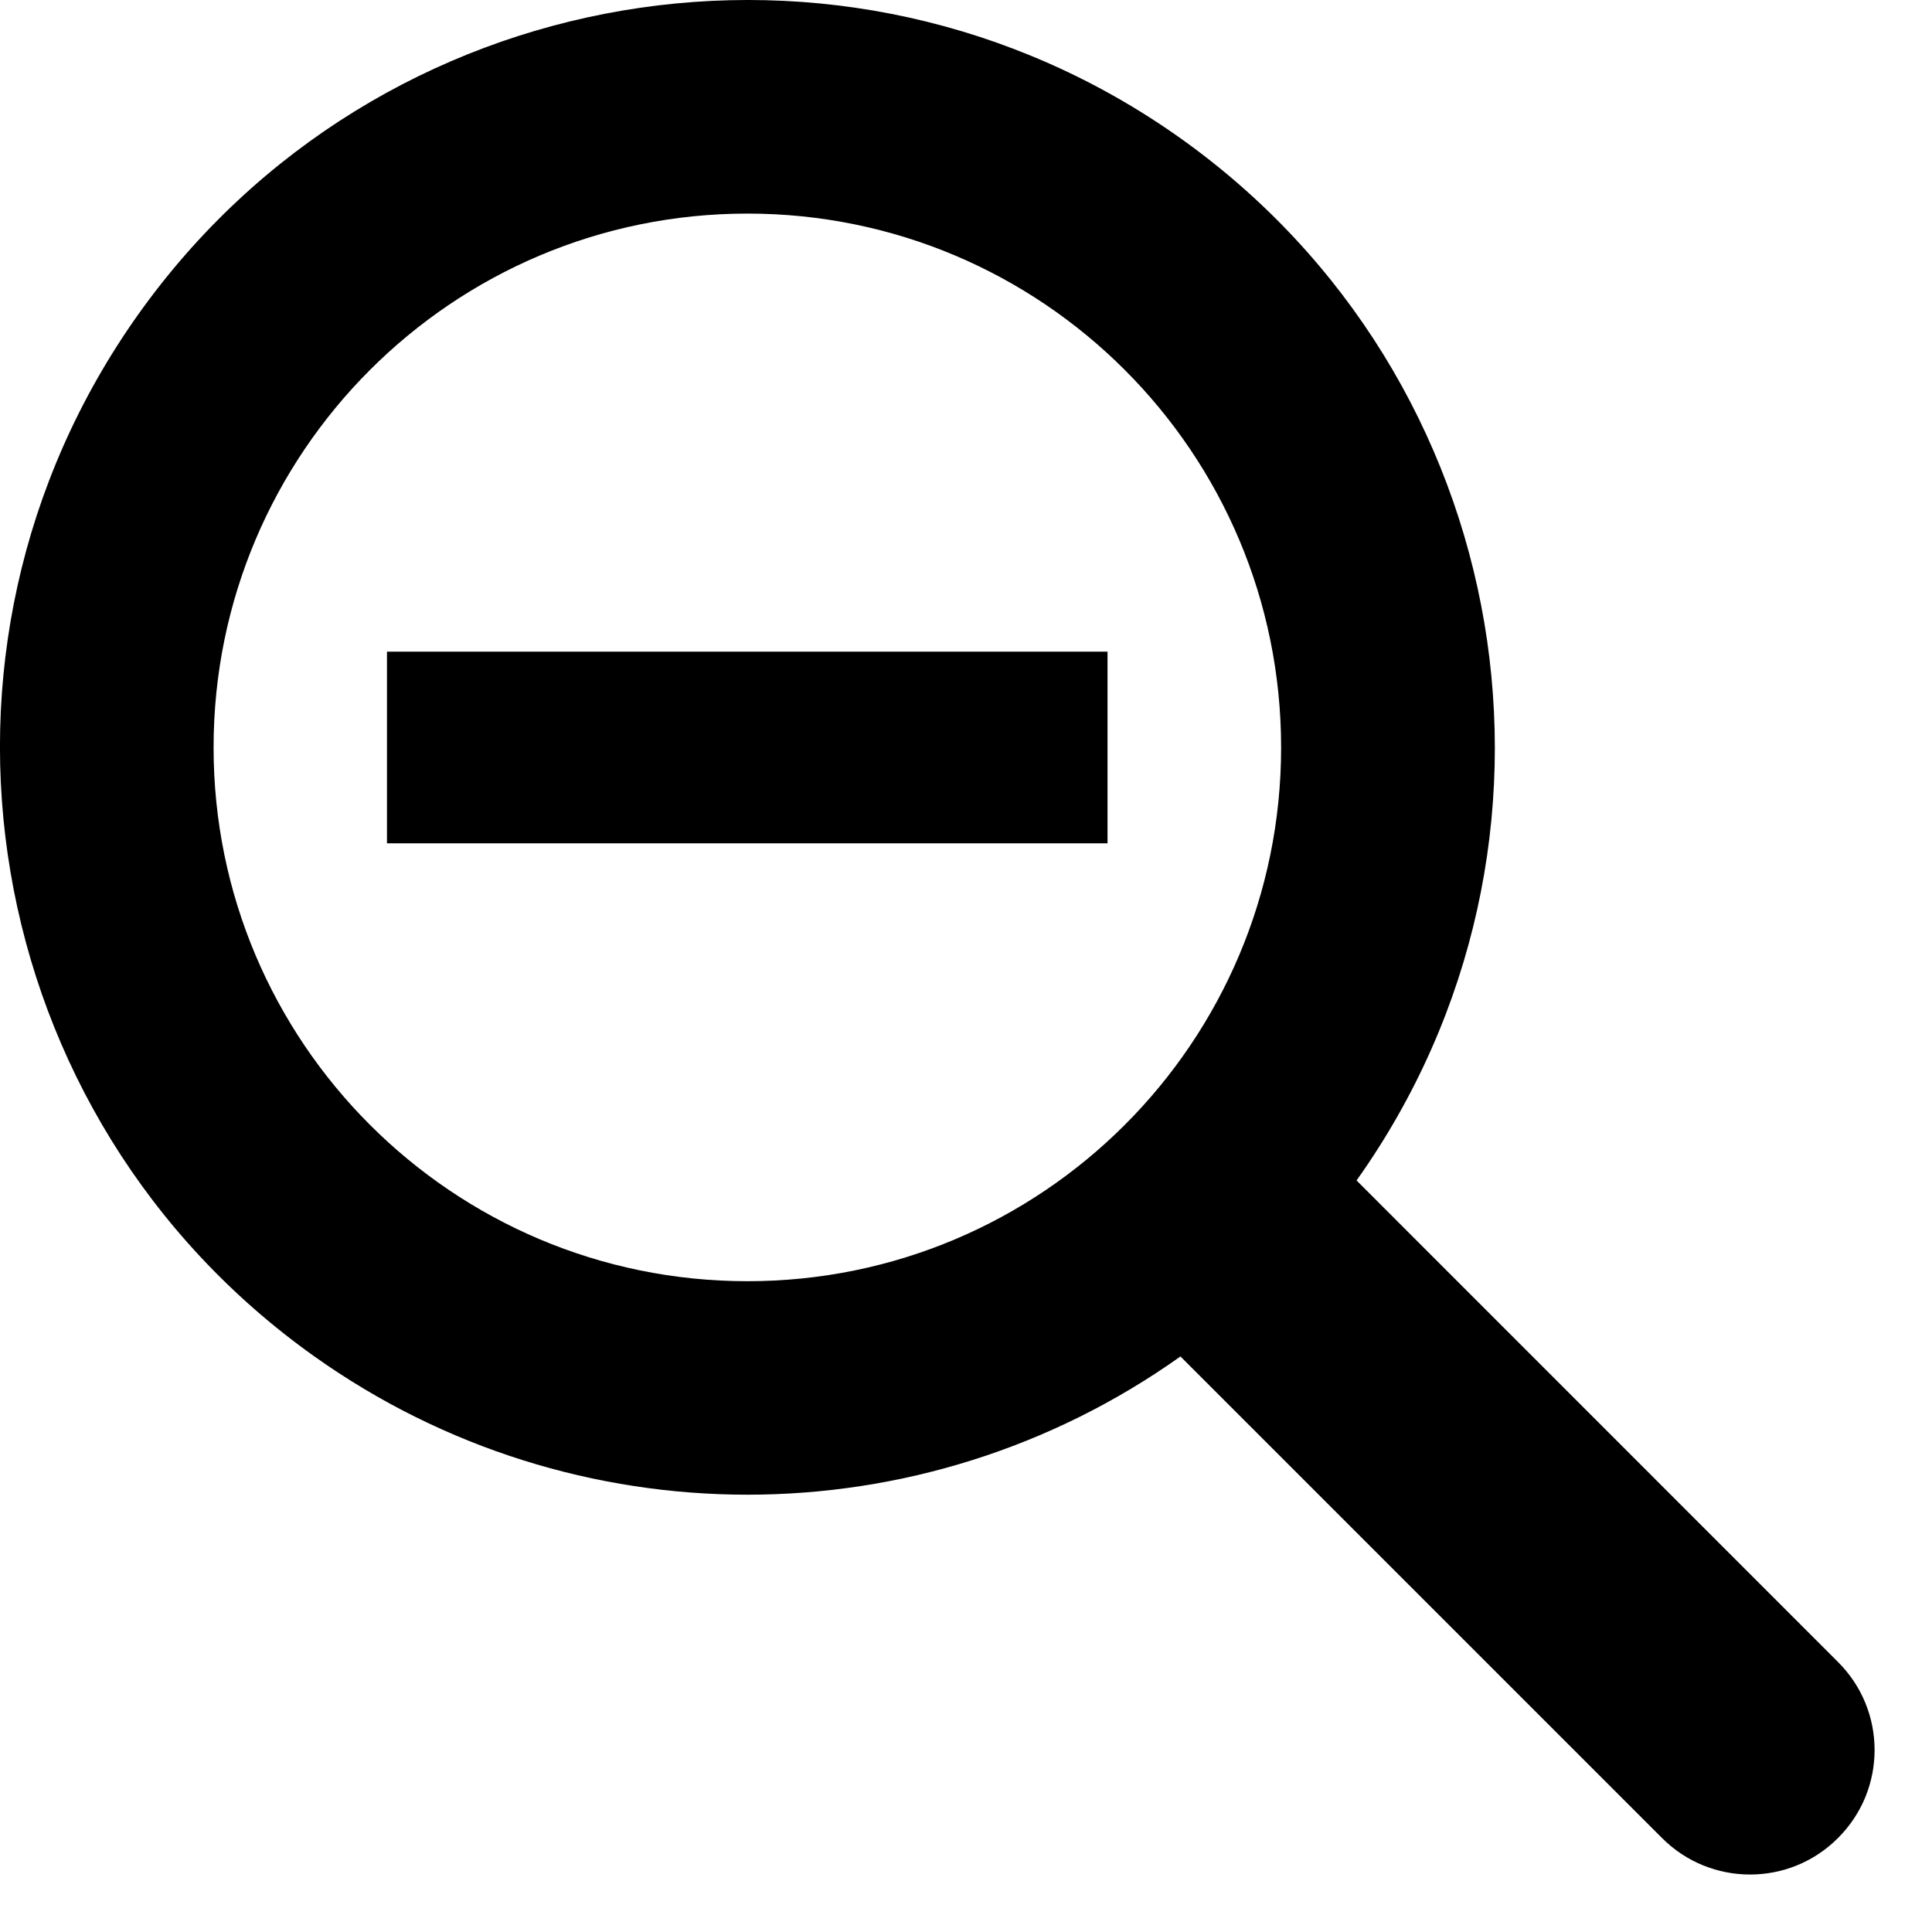
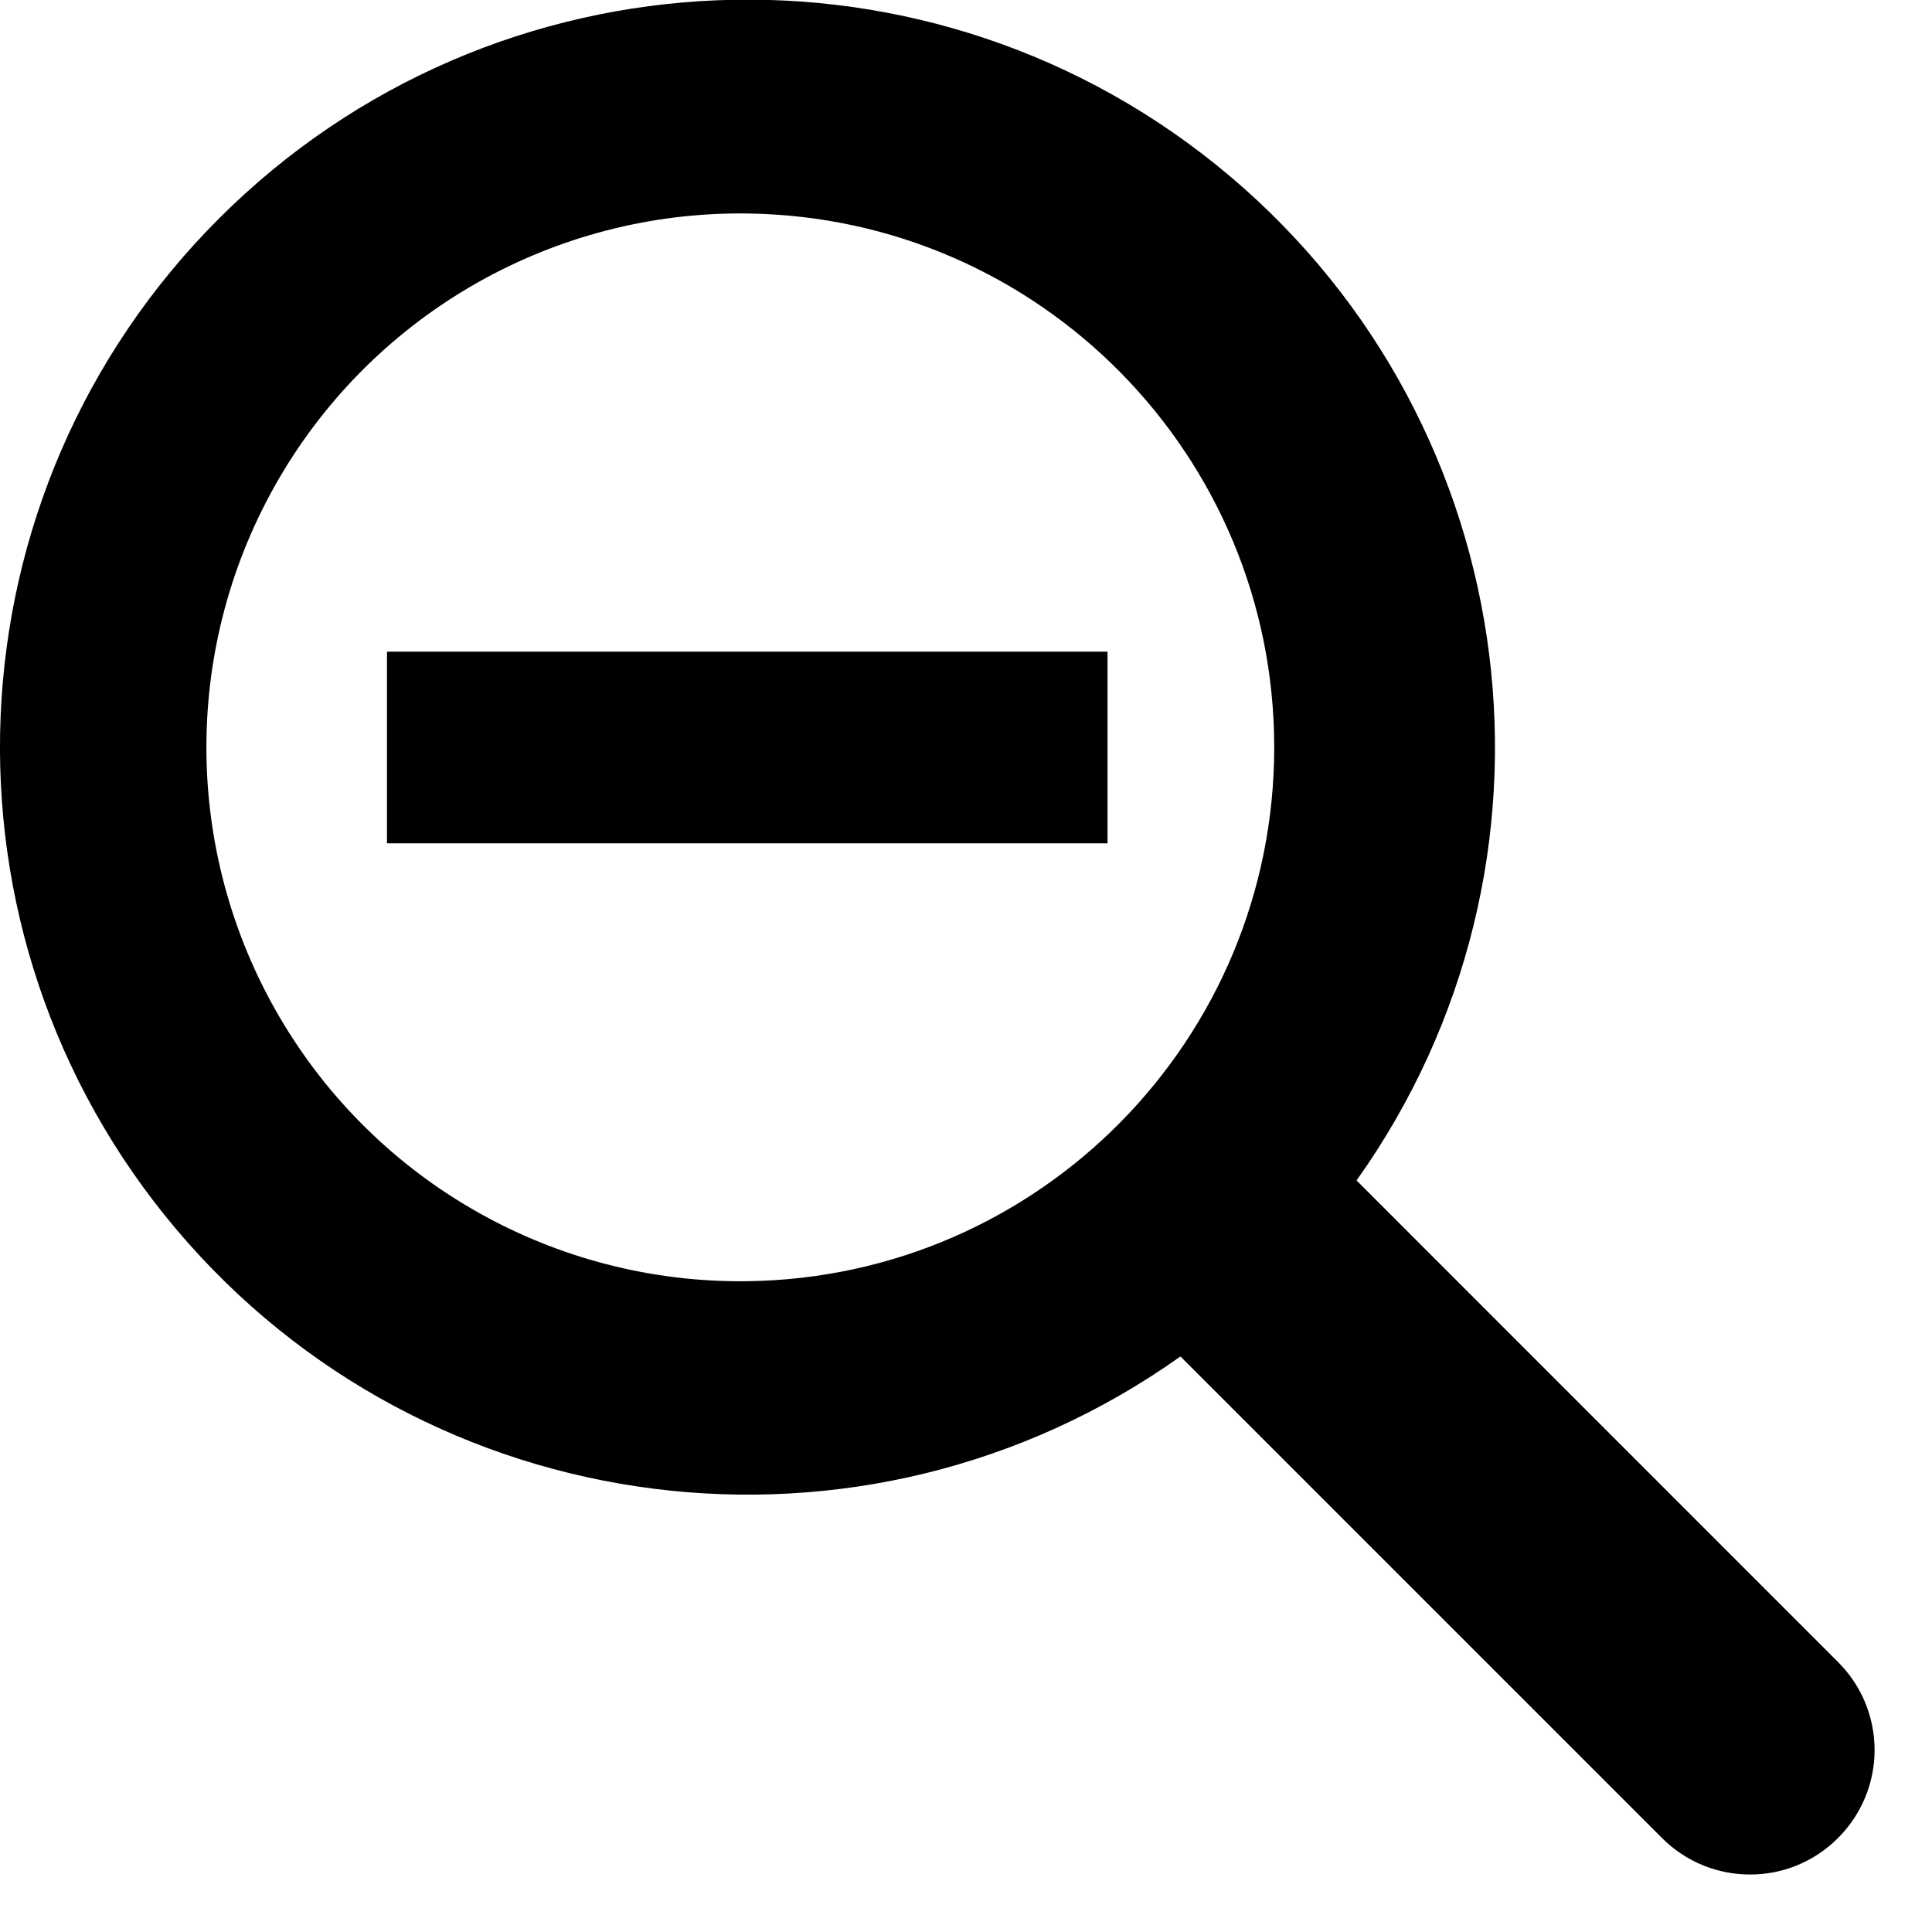
- <svg xmlns="http://www.w3.org/2000/svg" version="1.1" x="0px" y="0px" viewBox="0 0 20 20" enable-background="new 0 0 20 20" xml:space="preserve">
-   <path d="M14.043,12.22c2.476-3.483,1.659-8.313-1.823-10.789C8.736-1.044,3.907-0.228,1.431,3.255c-2.475,3.482-1.66,8.312,1.824,10.787c2.684,1.908,6.281,1.908,8.965,0l4.985,4.985c0.503,0.504,1.32,0.504,1.822,0c0.505-0.503,0.505-1.319,0-1.822L14.043,12.22z M7.738,13.263c-3.053,0-5.527-2.475-5.527-5.525c0-3.053,2.475-5.527,5.527-5.527c3.05,0,5.524,2.474,5.524,5.527C13.262,10.789,10.788,13.263,7.738,13.263z" />
-   <rect x="4.006" y="6.746" width="7.459" height="1.984" />
+ <svg xmlns="http://www.w3.org/2000/svg" viewBox="0 0 20 20">
+   <path d="M14.043 12.22a7.738 7.738 0 1 0-1.823 1.822l4.985 4.985c.503.504 1.32.504 1.822 0a1.285 1.285 0 0 0 0-1.822l-4.984-4.985zm-6.305 1.043a5.527 5.527 0 1 1 0-11.053 5.527 5.527 0 0 1 0 11.053z" />
+   <path d="M4.006 6.746h7.459V8.73H4.006z" />
</svg>
